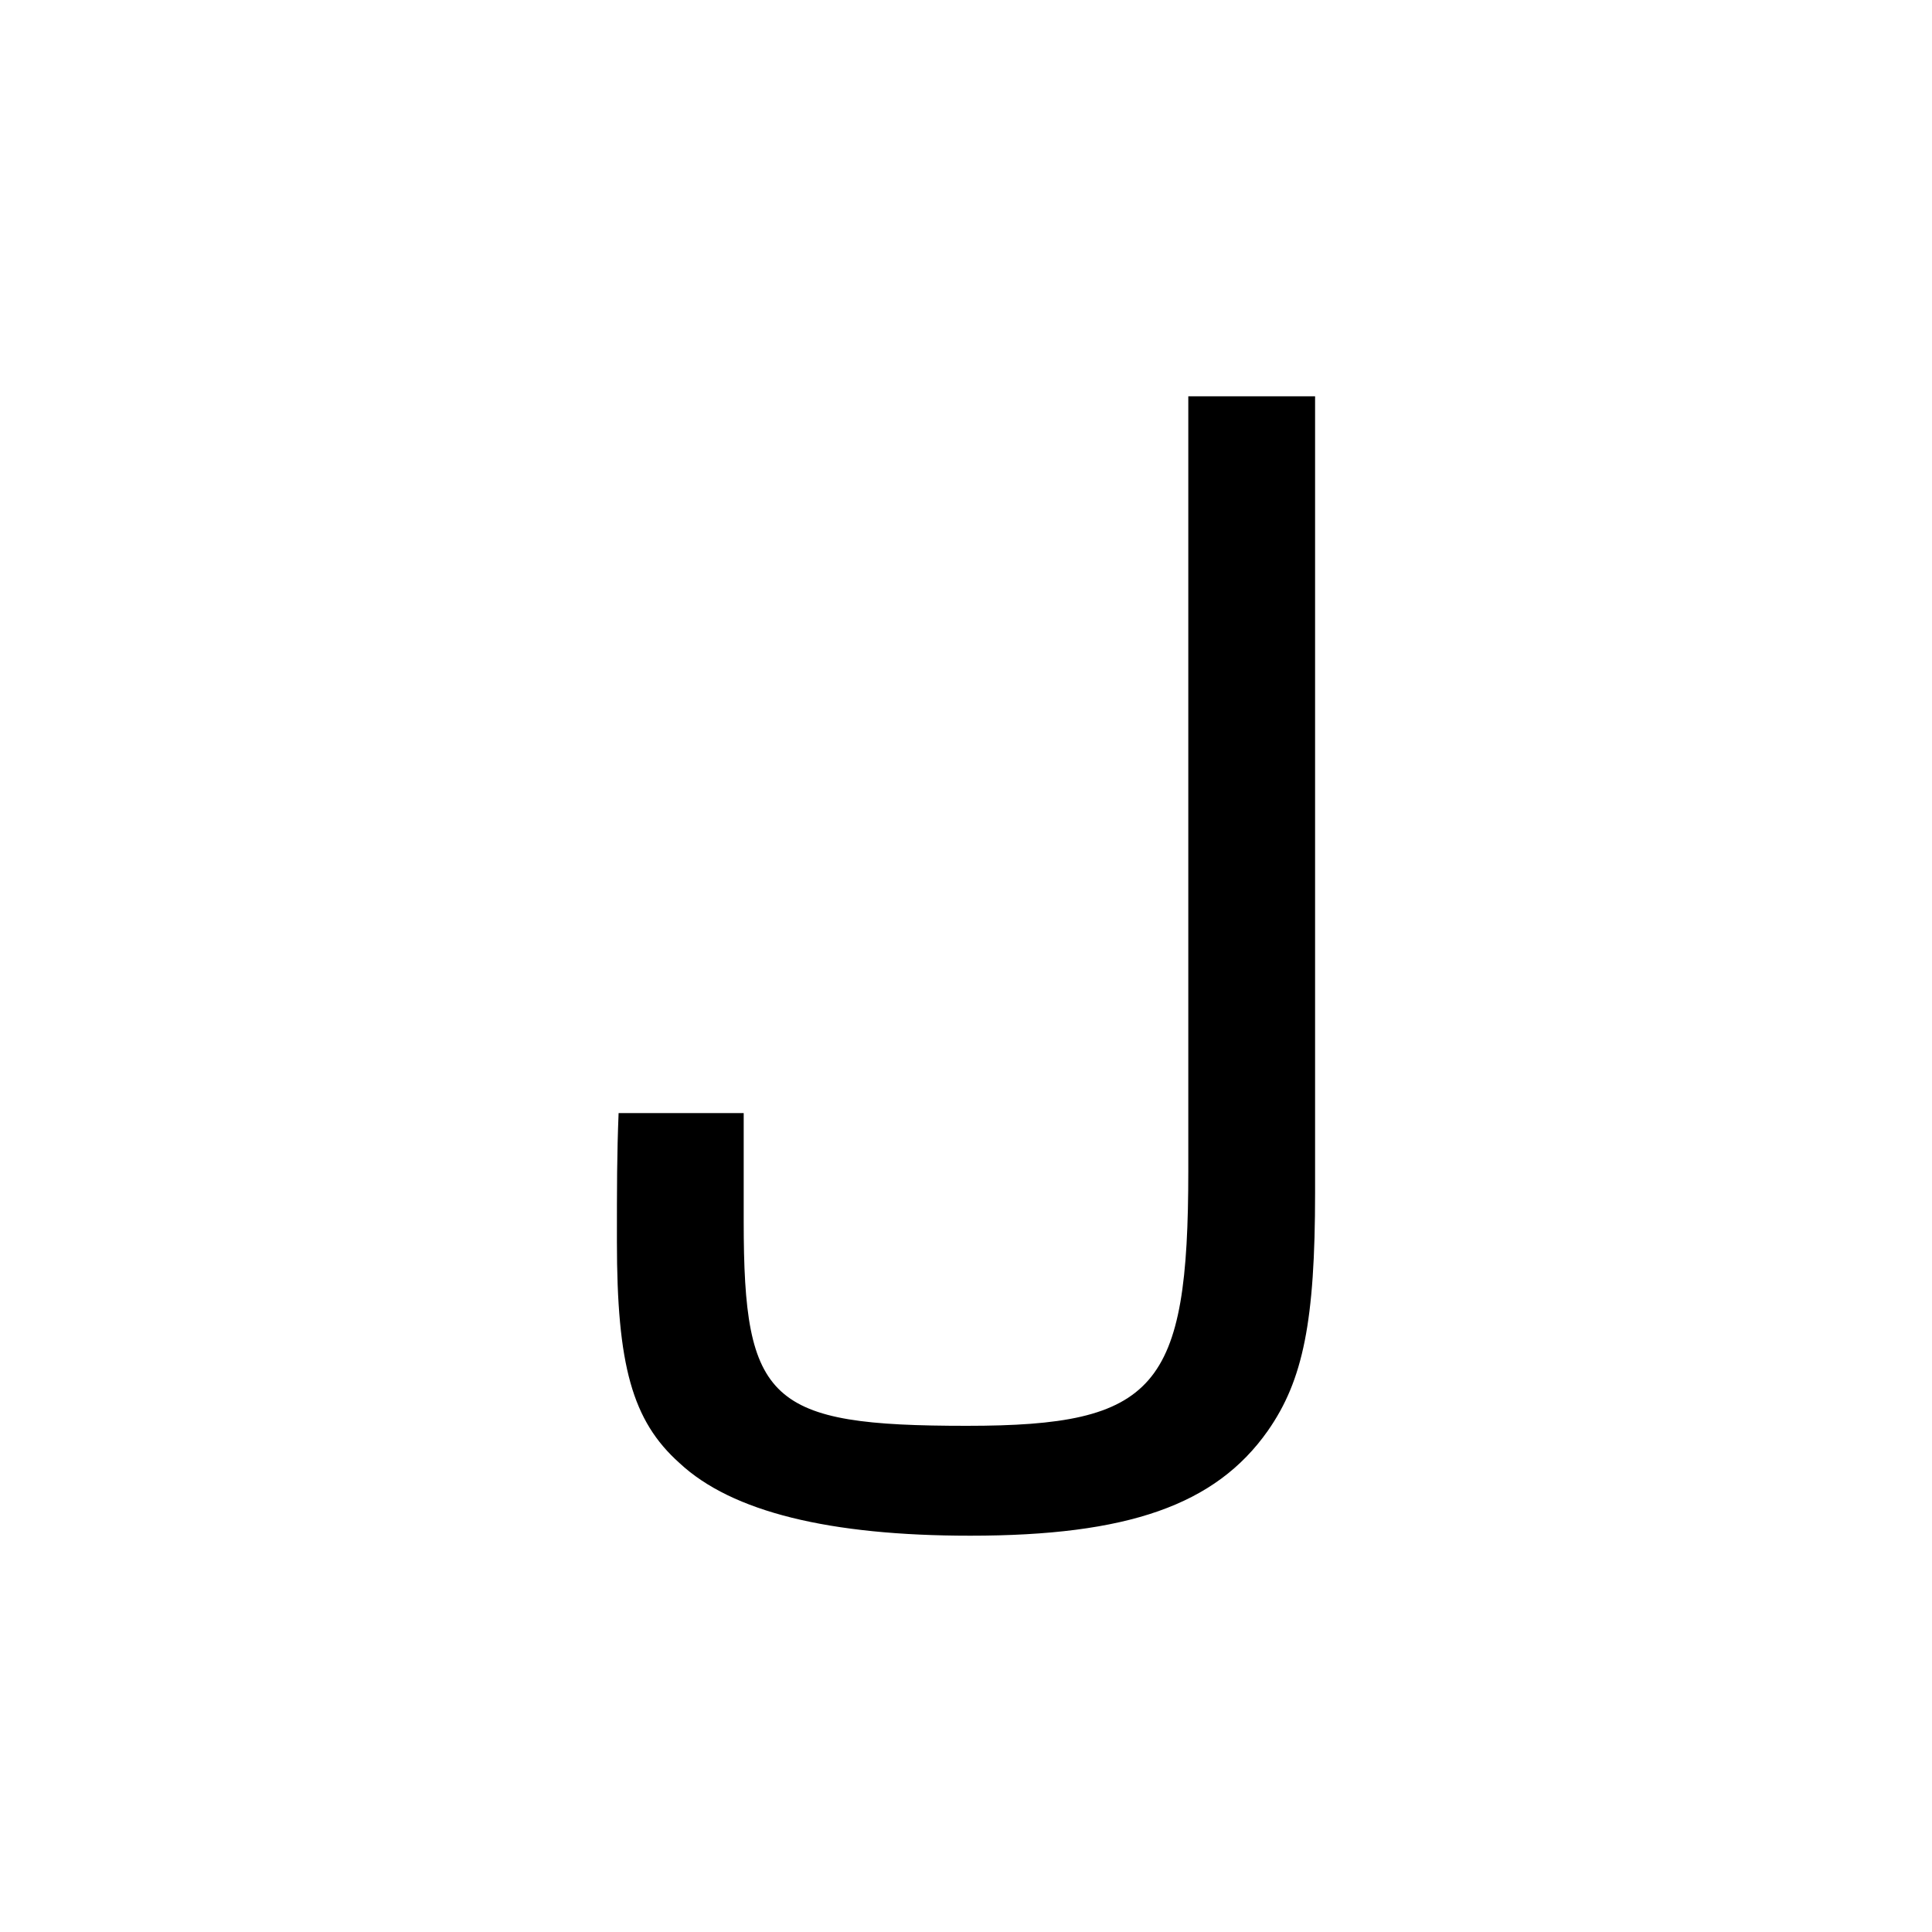
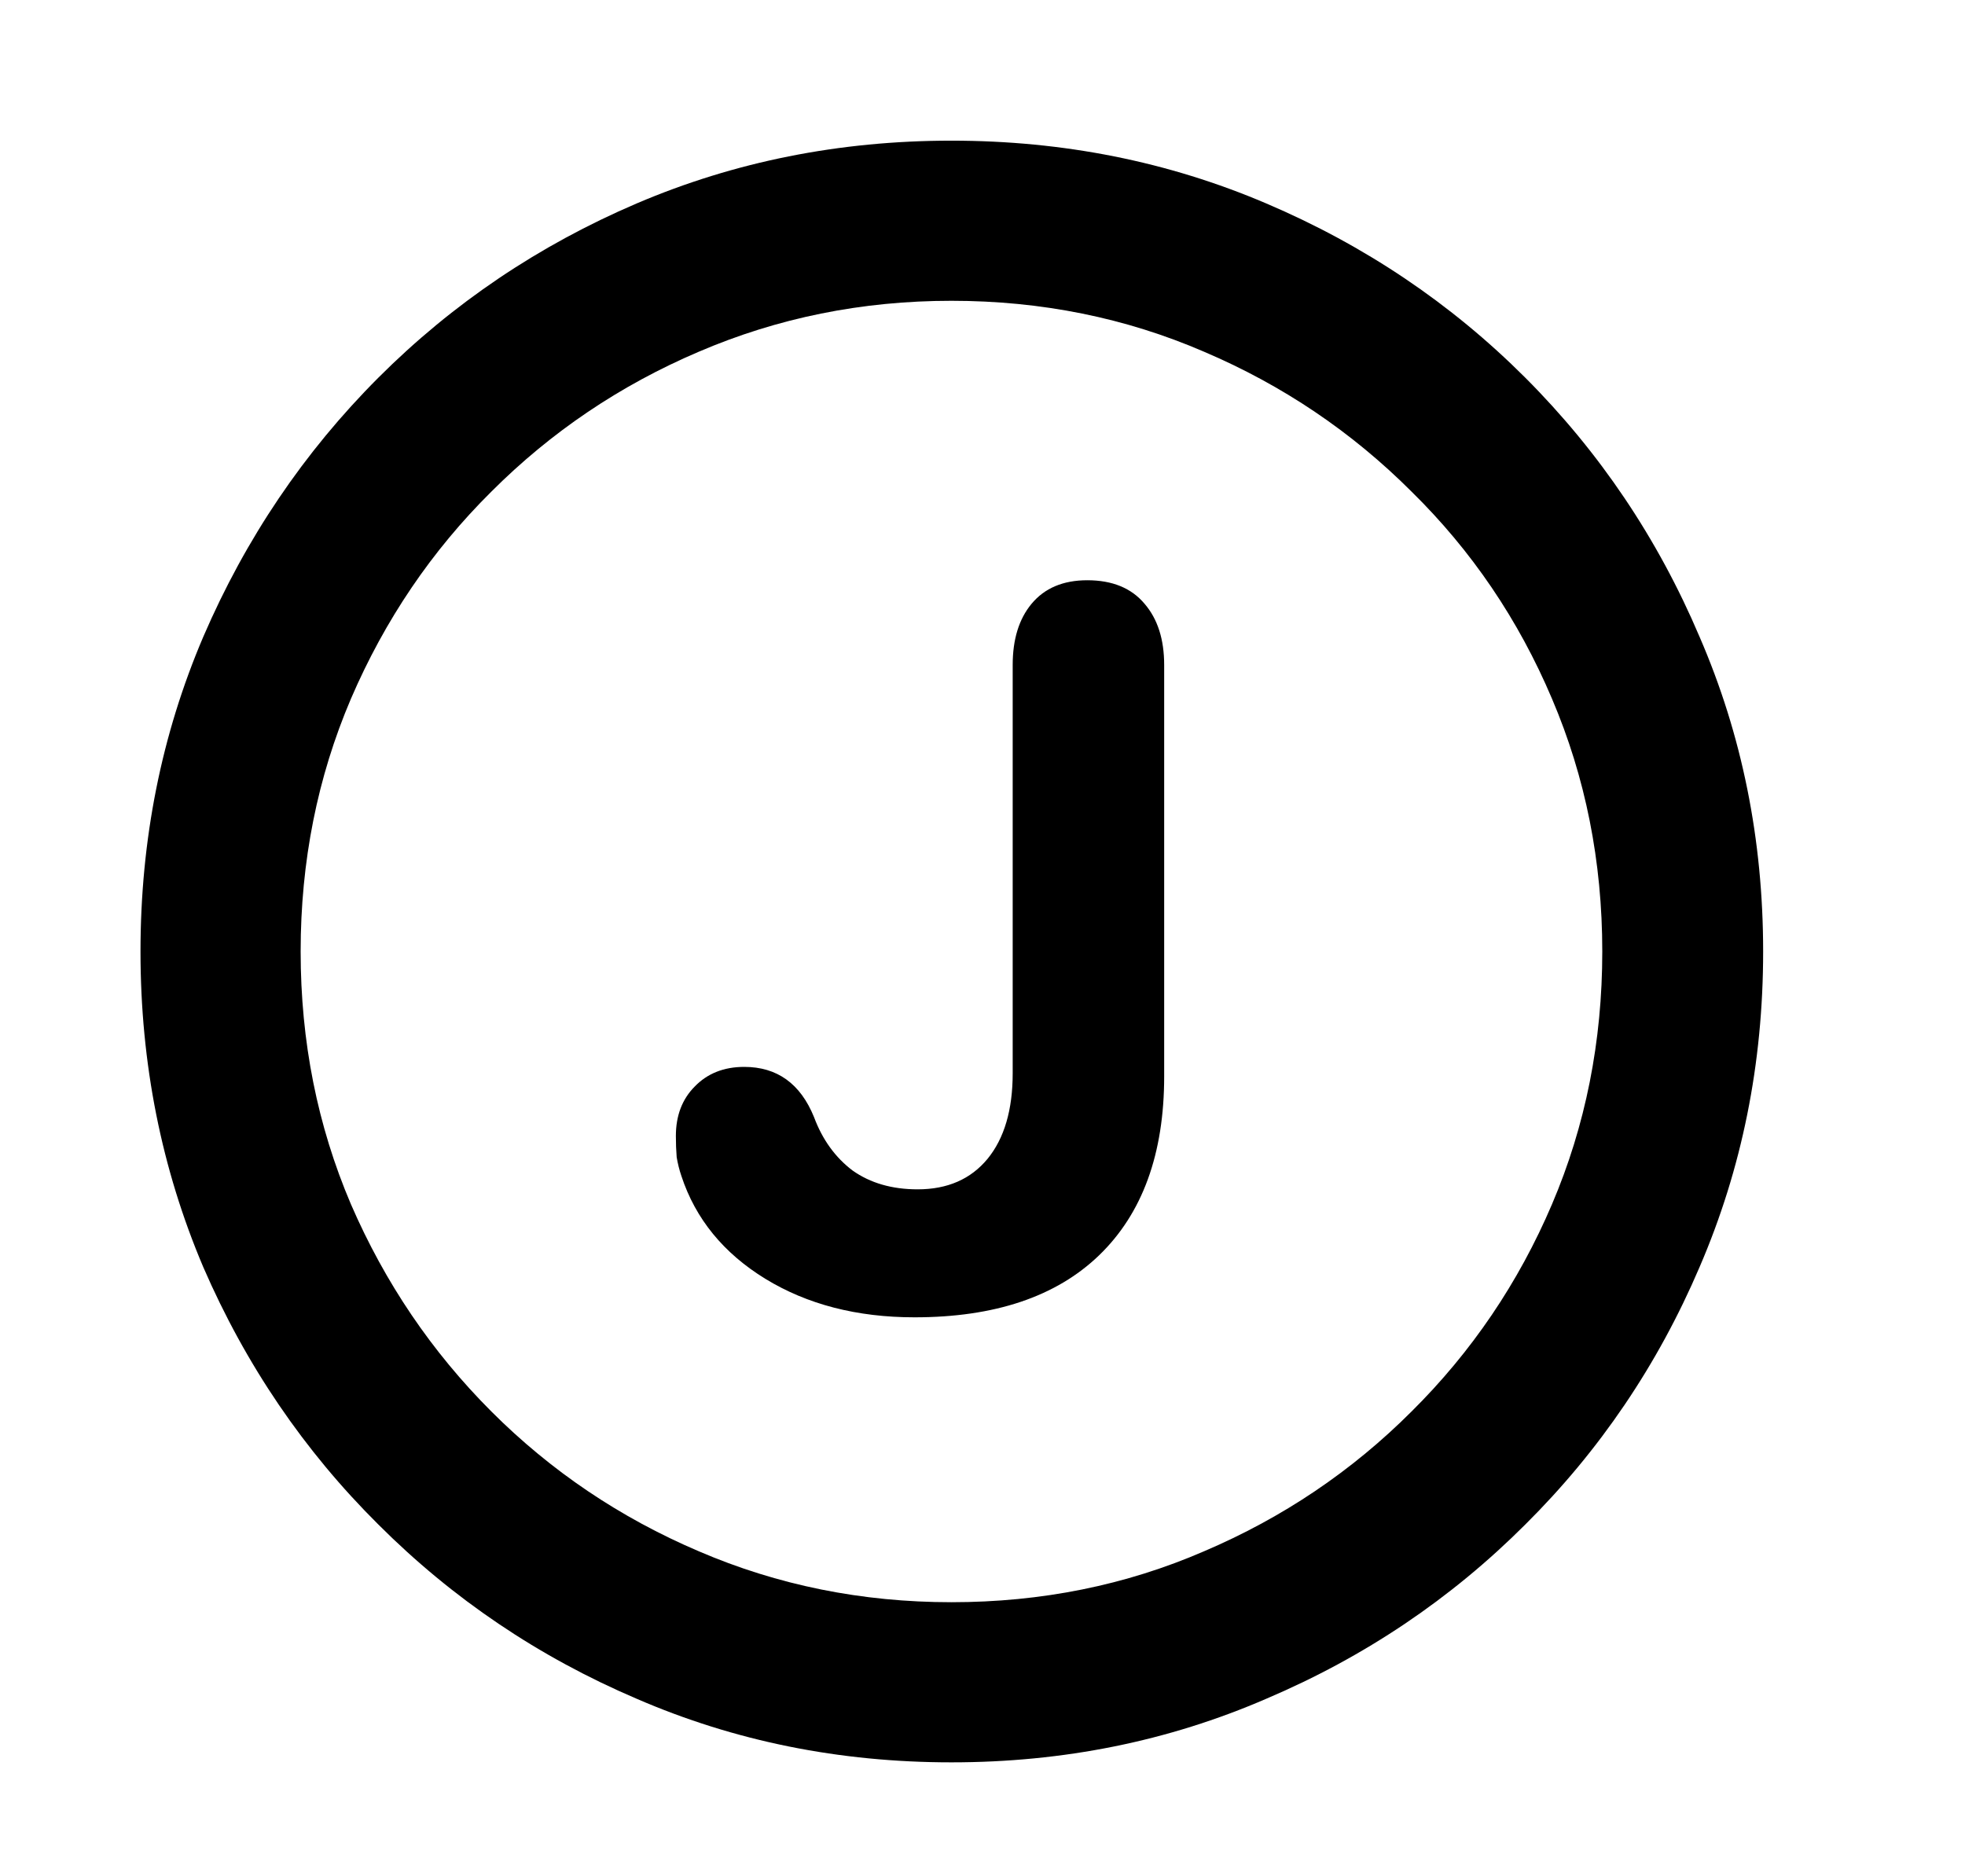
- <svg xmlns="http://www.w3.org/2000/svg" width="32" height="32" viewBox="0 0 32 32" fill="none">
-   <path d="M21.782 6.564V19.752C21.782 21.88 21.586 22.86 20.998 23.7C20.13 24.932 18.674 25.436 16.07 25.436C13.746 25.436 12.122 25.044 11.254 24.232C10.47 23.532 10.218 22.608 10.218 20.564C10.218 19.64 10.218 19.136 10.246 18.436H12.318V20.228C12.318 23.224 12.738 23.616 16.014 23.616C19.15 23.616 19.682 23 19.682 19.388V6.564H21.782Z" fill="black" />
+ <svg xmlns="http://www.w3.org/2000/svg" width="22" height="21" viewBox="0 0 22 21" fill="none">
+   <path d="M10.652 19.733C9.398 19.733 8.224 19.496 7.128 19.021C6.032 18.553 5.068 17.902 4.236 17.07C3.404 16.244 2.751 15.283 2.276 14.188C1.808 13.086 1.573 11.908 1.573 10.654C1.573 9.4 1.808 8.226 2.276 7.13C2.751 6.028 3.404 5.062 4.236 4.229C5.068 3.397 6.032 2.747 7.128 2.278C8.224 1.81 9.398 1.575 10.652 1.575C11.906 1.575 13.081 1.81 14.177 2.278C15.278 2.747 16.245 3.397 17.077 4.229C17.909 5.062 18.56 6.028 19.028 7.13C19.503 8.226 19.74 9.4 19.74 10.654C19.74 11.908 19.503 13.086 19.028 14.188C18.56 15.283 17.909 16.244 17.077 17.07C16.245 17.902 15.278 18.553 14.177 19.021C13.081 19.496 11.906 19.733 10.652 19.733ZM10.652 17.94C11.66 17.94 12.604 17.75 13.482 17.369C14.361 16.994 15.135 16.473 15.803 15.805C16.477 15.137 17.001 14.363 17.376 13.484C17.751 12.605 17.939 11.662 17.939 10.654C17.939 9.646 17.751 8.703 17.376 7.824C17.001 6.939 16.477 6.166 15.803 5.504C15.135 4.836 14.361 4.314 13.482 3.939C12.604 3.559 11.66 3.368 10.652 3.368C9.65 3.368 8.707 3.559 7.822 3.939C6.943 4.314 6.17 4.836 5.502 5.504C4.834 6.166 4.31 6.939 3.929 7.824C3.554 8.703 3.366 9.646 3.366 10.654C3.366 11.662 3.554 12.605 3.929 13.484C4.31 14.363 4.834 15.137 5.502 15.805C6.17 16.473 6.943 16.994 7.822 17.369C8.707 17.75 9.65 17.94 10.652 17.94ZM10.239 14.75C9.595 14.75 9.038 14.606 8.569 14.319C8.101 14.032 7.787 13.648 7.629 13.168C7.605 13.098 7.588 13.027 7.576 12.957C7.57 12.881 7.567 12.802 7.567 12.72C7.567 12.491 7.638 12.307 7.778 12.166C7.919 12.02 8.104 11.946 8.332 11.946C8.701 11.946 8.962 12.134 9.114 12.509C9.208 12.761 9.352 12.96 9.545 13.106C9.744 13.247 9.987 13.317 10.274 13.317C10.608 13.317 10.869 13.203 11.057 12.975C11.244 12.746 11.338 12.427 11.338 12.017V7.446C11.338 7.159 11.408 6.931 11.549 6.761C11.695 6.585 11.903 6.497 12.173 6.497C12.454 6.497 12.668 6.585 12.815 6.761C12.961 6.931 13.034 7.159 13.034 7.446V12.052C13.034 12.919 12.791 13.587 12.305 14.056C11.824 14.519 11.136 14.75 10.239 14.75Z" fill="currentColor" />
</svg>
